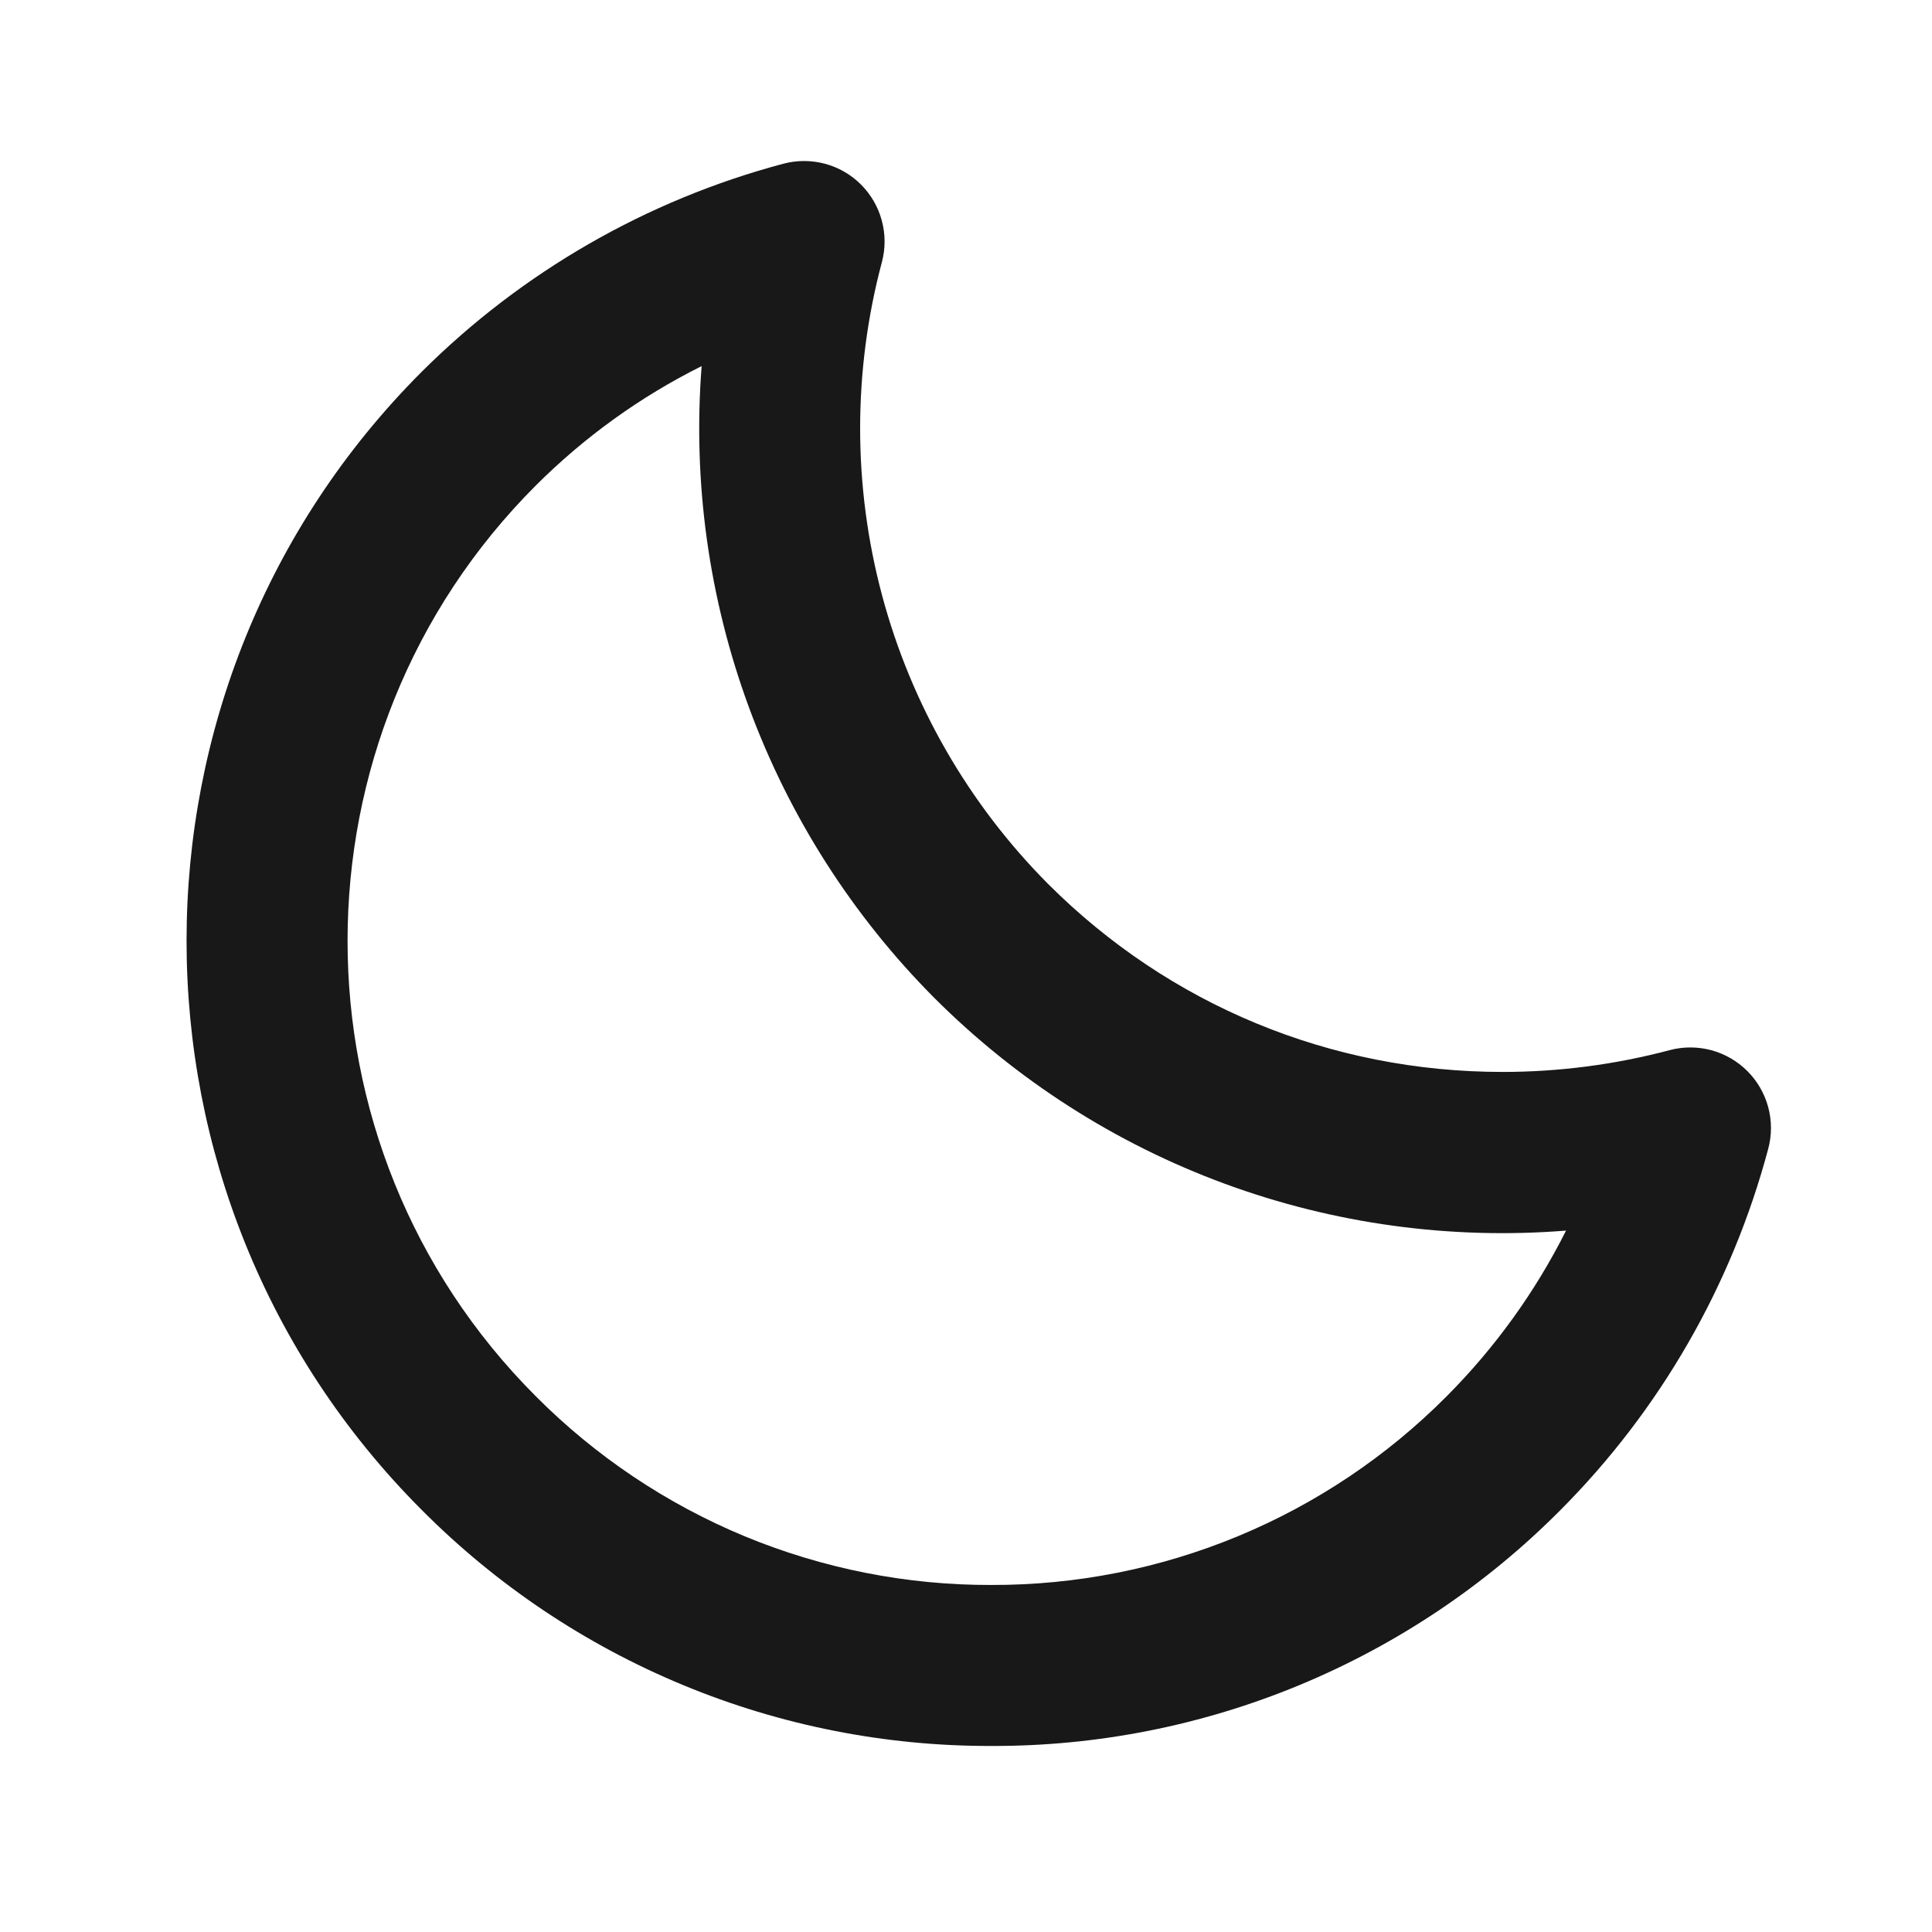
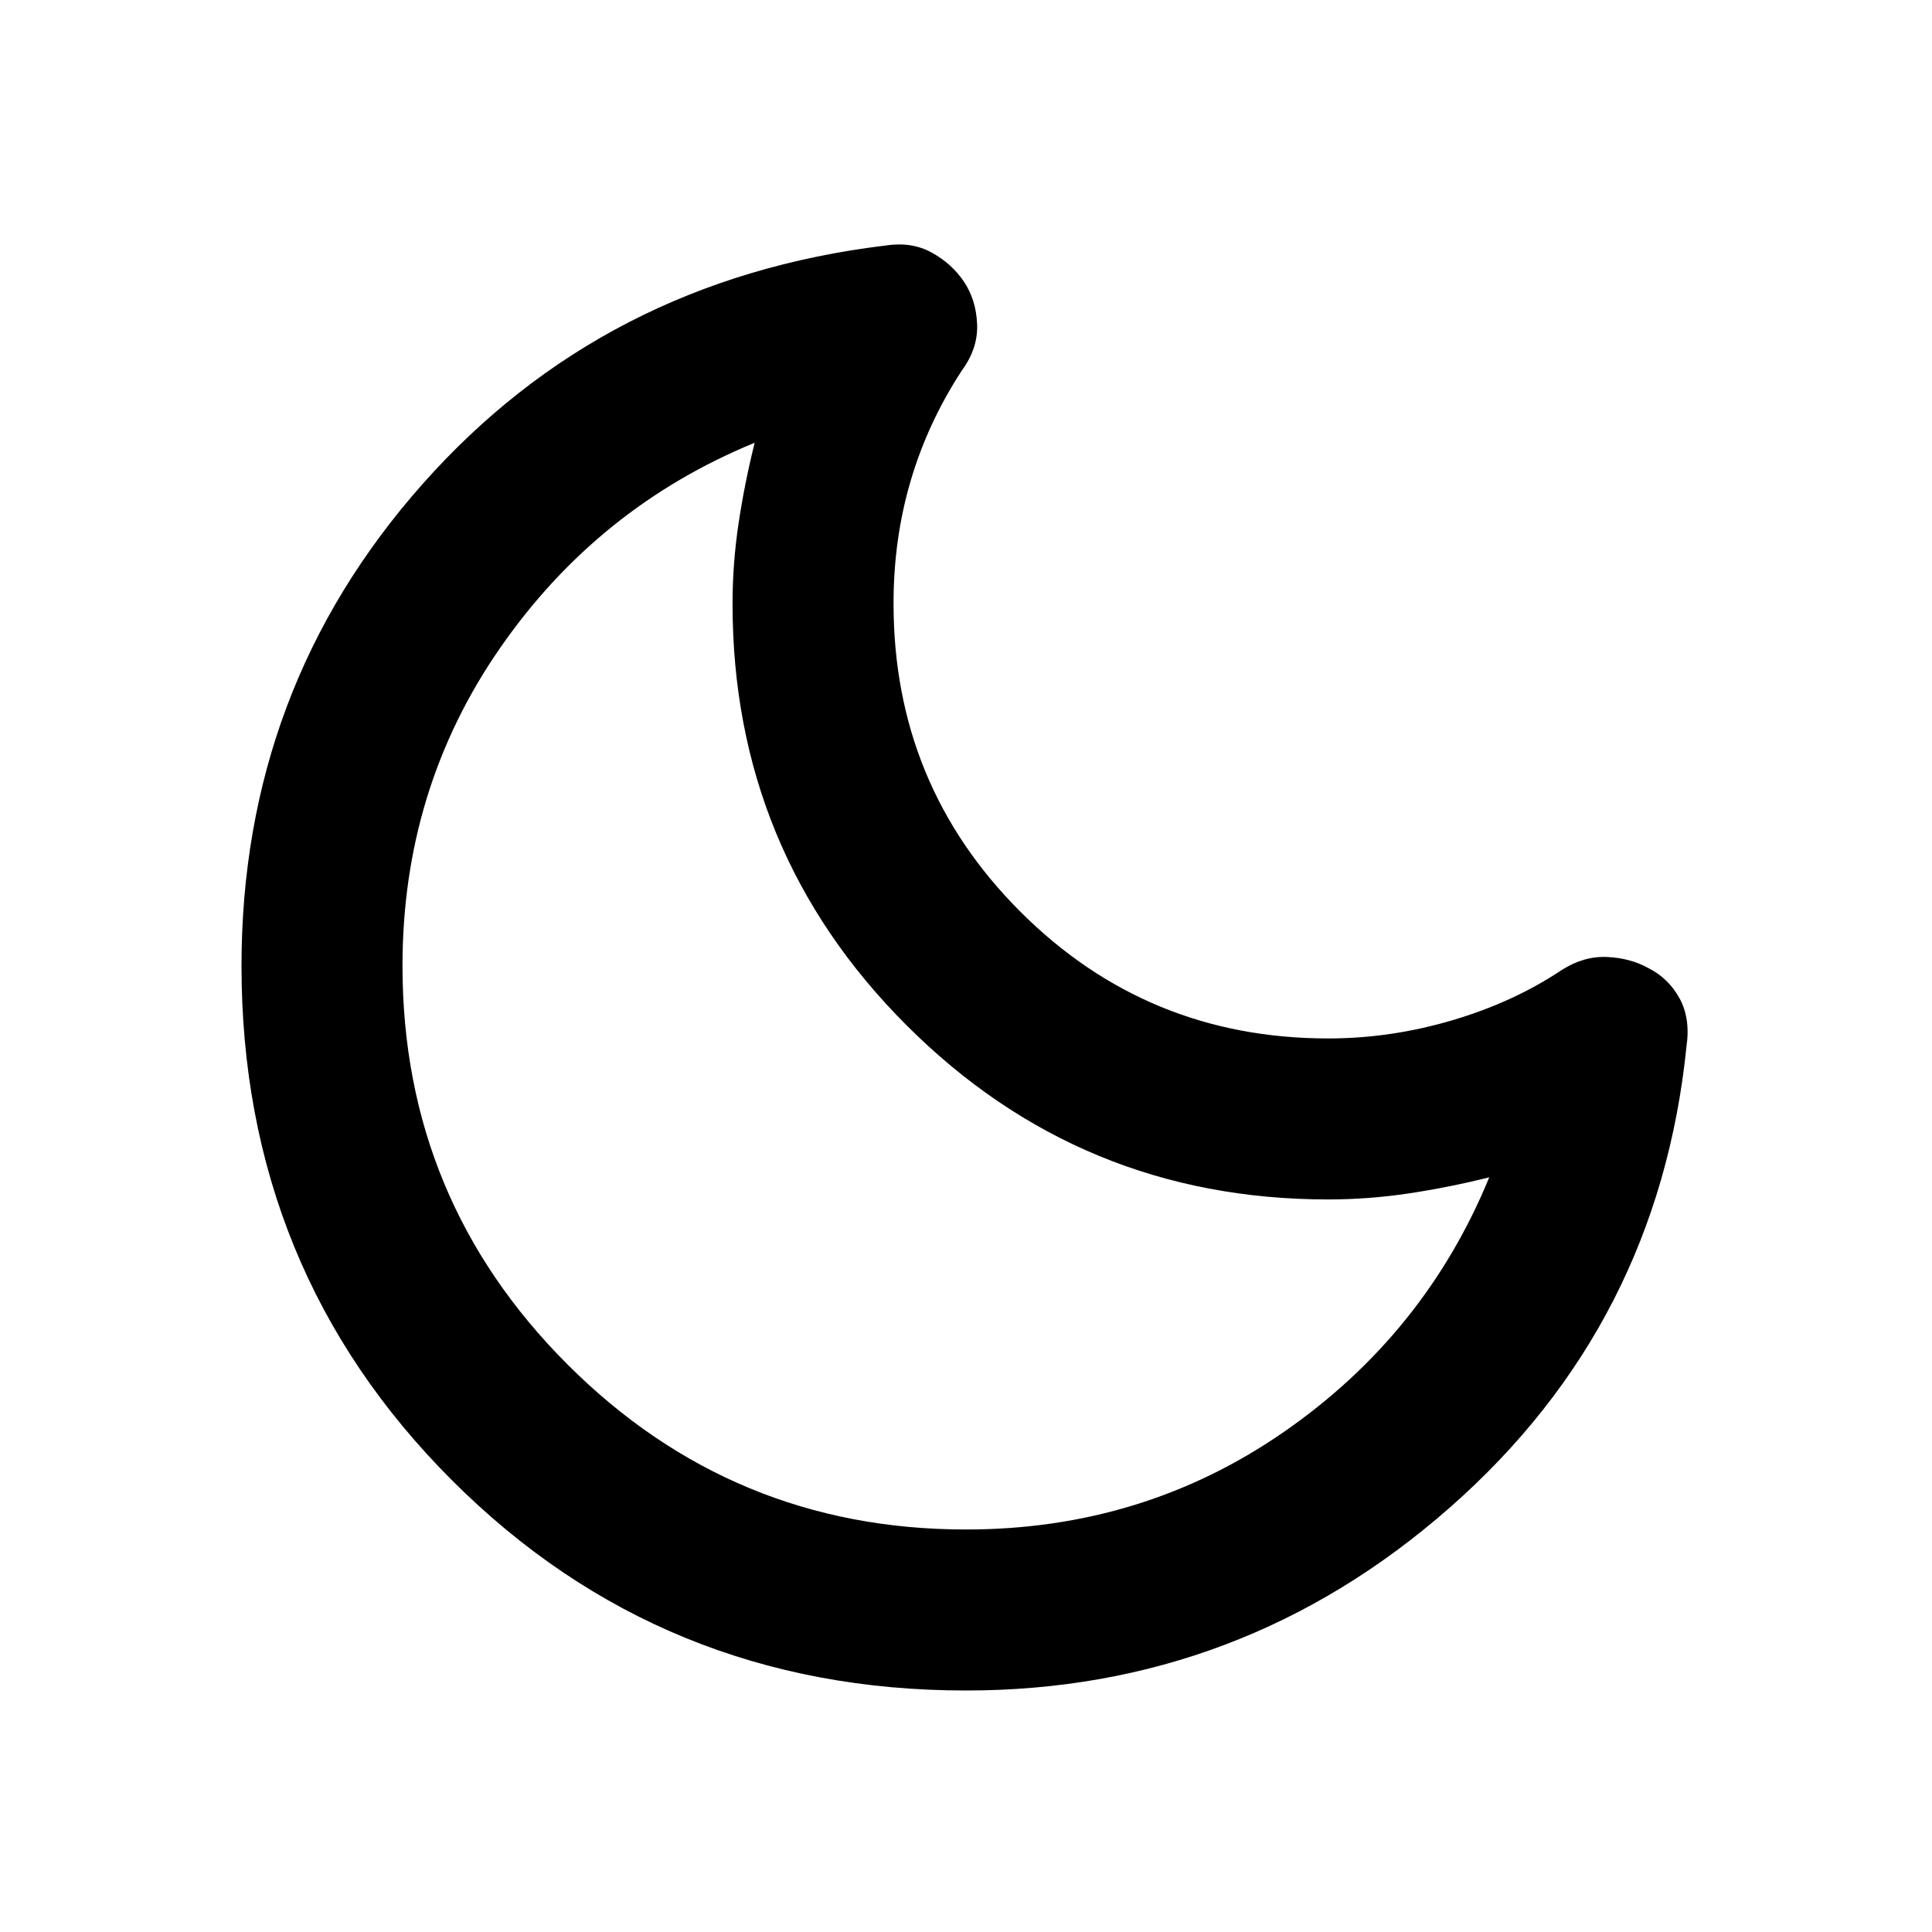
- <svg xmlns="http://www.w3.org/2000/svg" width="24" height="24" viewBox="0 0 24 24" fill="none">
-   <path d="M20.742 13.045C20.064 13.225 19.366 13.316 18.665 13.316C16.53 13.316 14.525 12.486 13.019 10.98C12.03 9.985 11.319 8.749 10.957 7.394C10.595 6.039 10.594 4.612 10.955 3.257C11 3.088 11 2.909 10.954 2.74C10.909 2.571 10.819 2.416 10.695 2.292C10.571 2.168 10.416 2.079 10.247 2.034C10.078 1.989 9.899 1.989 9.73 2.034C8.033 2.486 6.485 3.377 5.241 4.616C1.343 8.514 1.343 14.859 5.241 18.759C6.168 19.691 7.27 20.429 8.484 20.932C9.697 21.435 10.999 21.692 12.313 21.689C13.627 21.693 14.928 21.436 16.142 20.933C17.355 20.43 18.457 19.692 19.383 18.76C20.623 17.516 21.514 15.967 21.966 14.269C22.011 14.1 22.011 13.921 21.965 13.752C21.919 13.583 21.83 13.429 21.706 13.305C21.582 13.181 21.428 13.092 21.259 13.046C21.09 13.001 20.911 13 20.742 13.045ZM17.97 17.346C17.229 18.091 16.348 18.682 15.377 19.084C14.406 19.486 13.365 19.692 12.314 19.689C11.263 19.692 10.222 19.486 9.25 19.084C8.279 18.681 7.397 18.09 6.656 17.345C3.538 14.226 3.538 9.15 6.656 6.031C7.259 5.429 7.954 4.928 8.716 4.548C8.604 5.987 8.805 7.433 9.304 8.788C9.803 10.142 10.588 11.373 11.606 12.396C12.627 13.417 13.857 14.205 15.212 14.704C16.567 15.203 18.015 15.402 19.454 15.287C19.072 16.048 18.571 16.743 17.97 17.346Z" fill="#181818" />
+ <svg xmlns="http://www.w3.org/2000/svg" width="24" height="24" viewBox="0 0 24 24">
+   <path fill="currentColor" d="M12 21q-3.775 0-6.387-2.613T3 12q0-3.45 2.25-5.988T11 3.05q.325-.05.575.088t.4.362t.163.525t-.188.575q-.425.65-.638 1.375T11.1 7.5q0 2.25 1.575 3.825T16.5 12.9q.775 0 1.538-.225t1.362-.625q.275-.175.563-.162t.512.137q.25.125.388.375t.087.6q-.35 3.45-2.937 5.725T12 21m0-2q2.2 0 3.95-1.213t2.55-3.162q-.5.125-1 .2t-1 .075q-3.075 0-5.238-2.163T9.1 7.5q0-.5.075-1t.2-1q-1.95.8-3.163 2.55T5 12q0 2.9 2.05 4.95T12 19m-.25-6.75" />
</svg>
